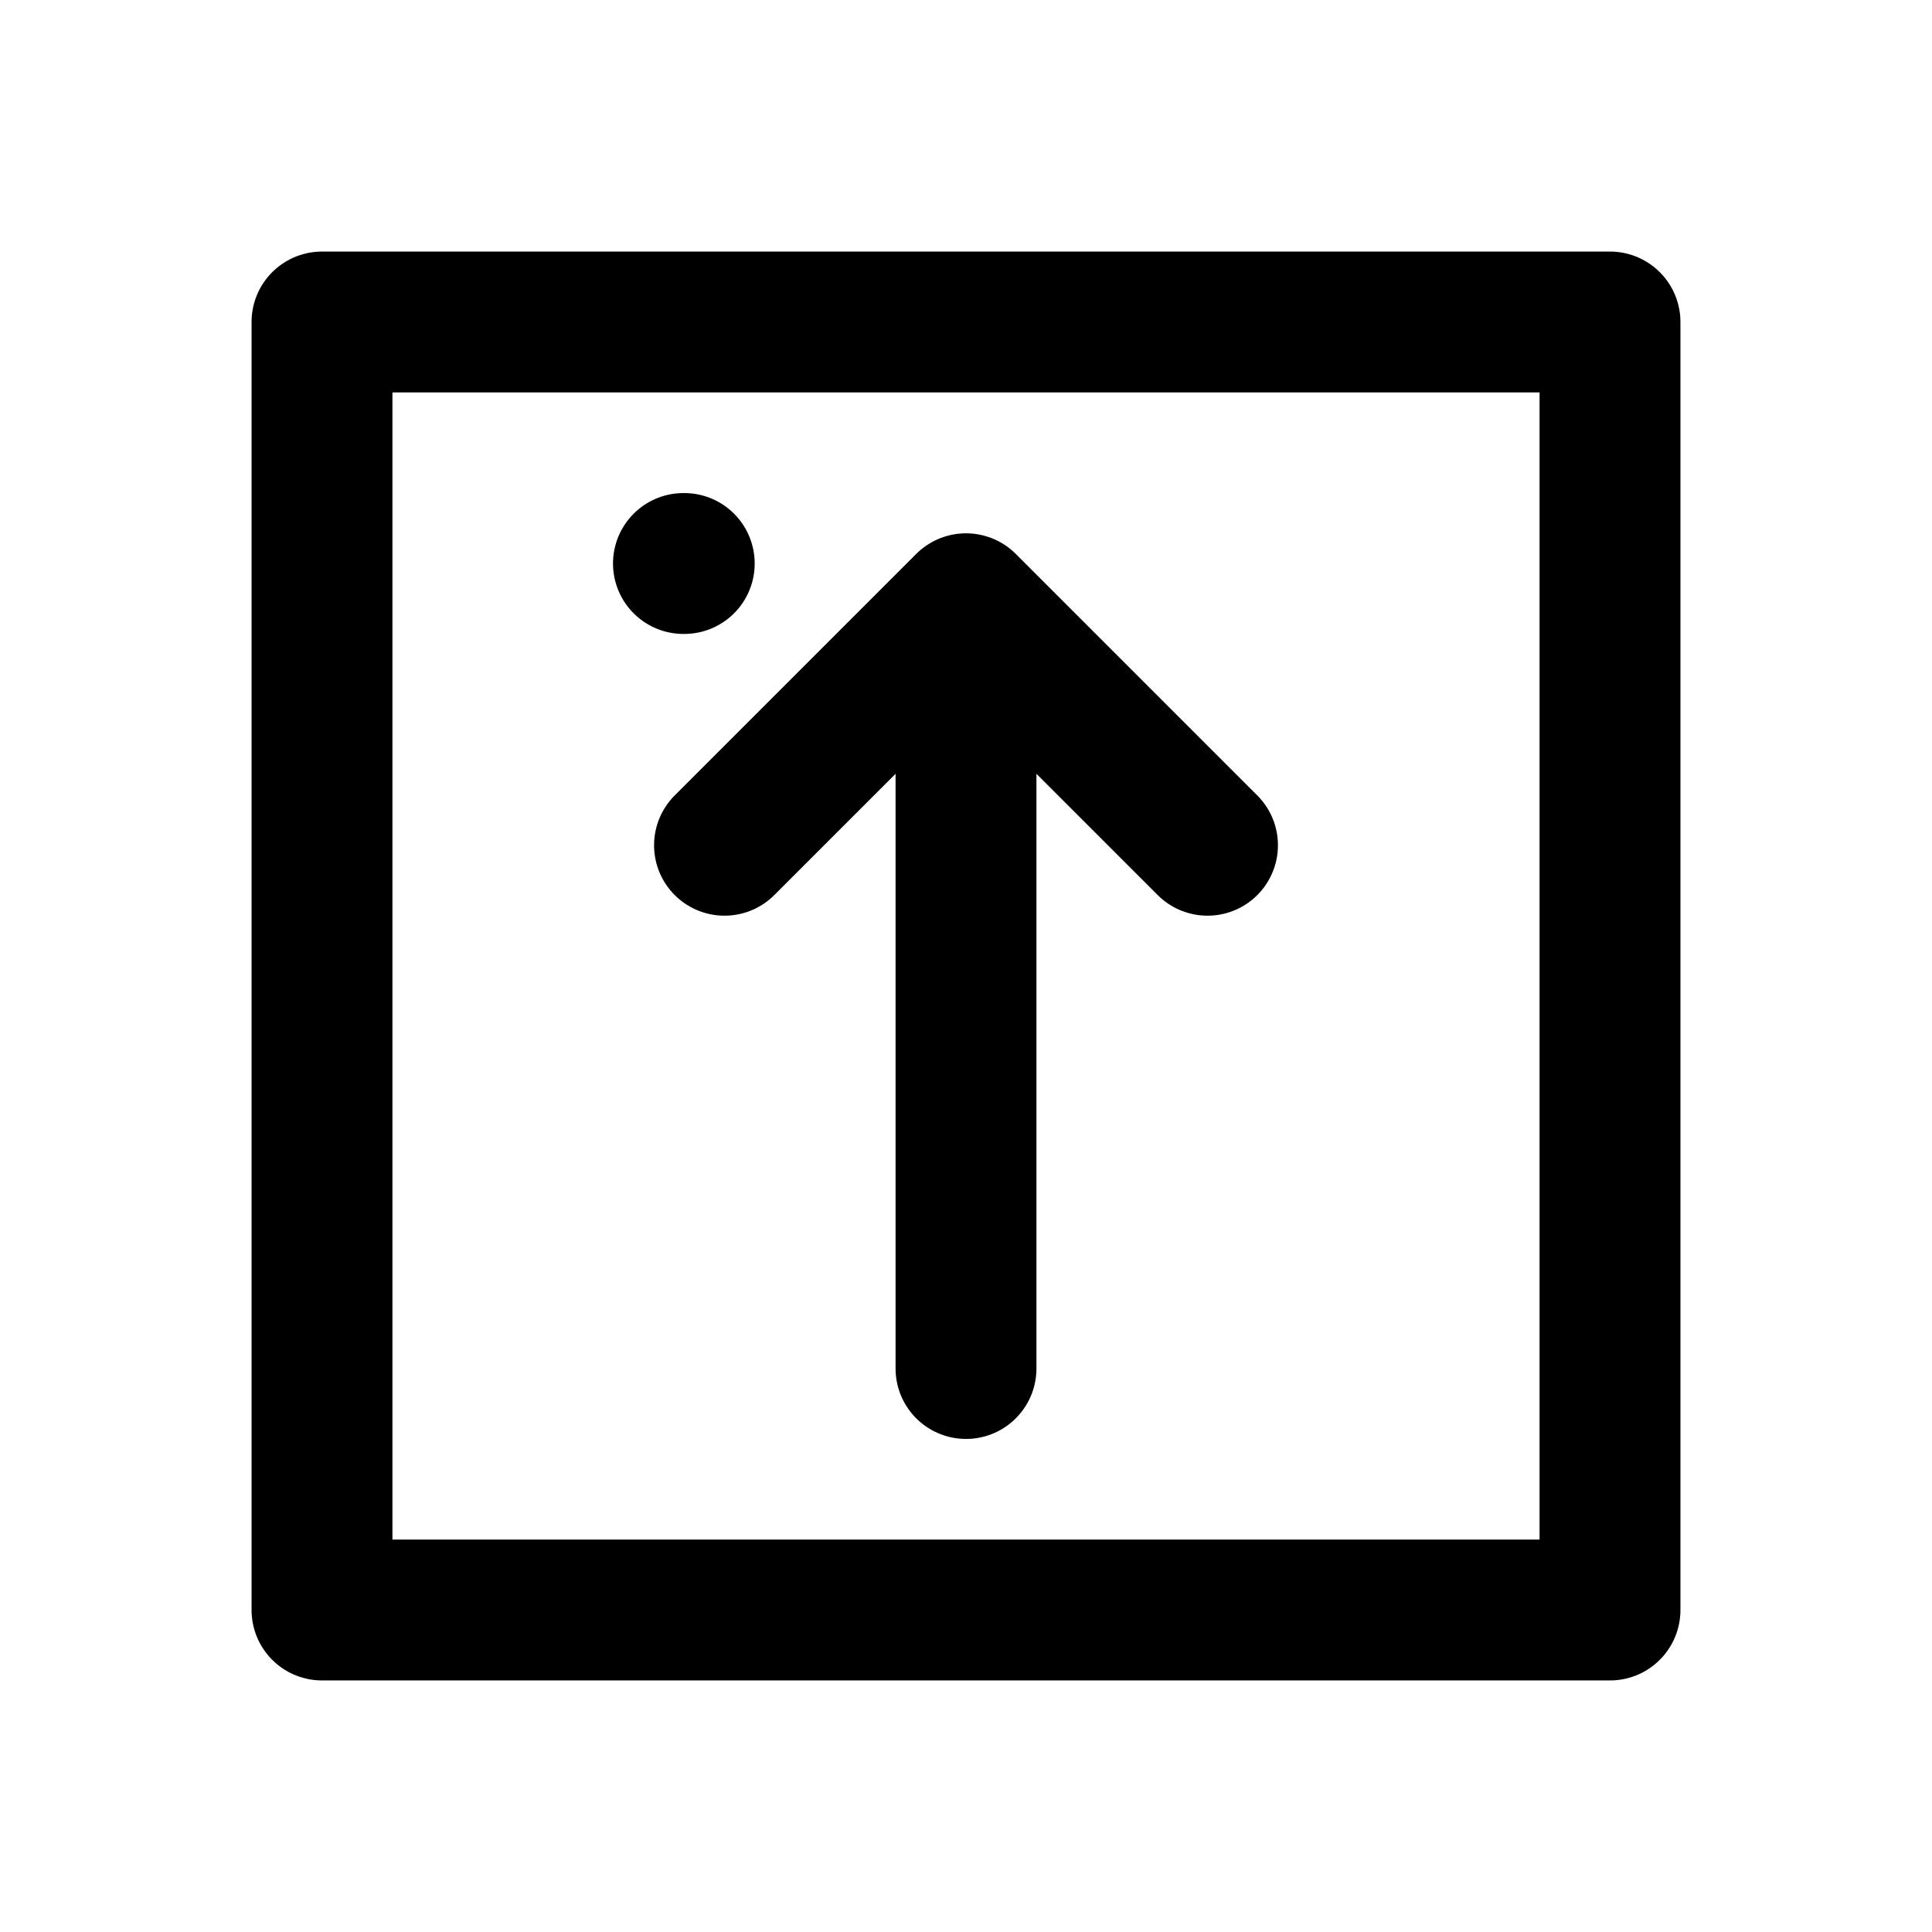
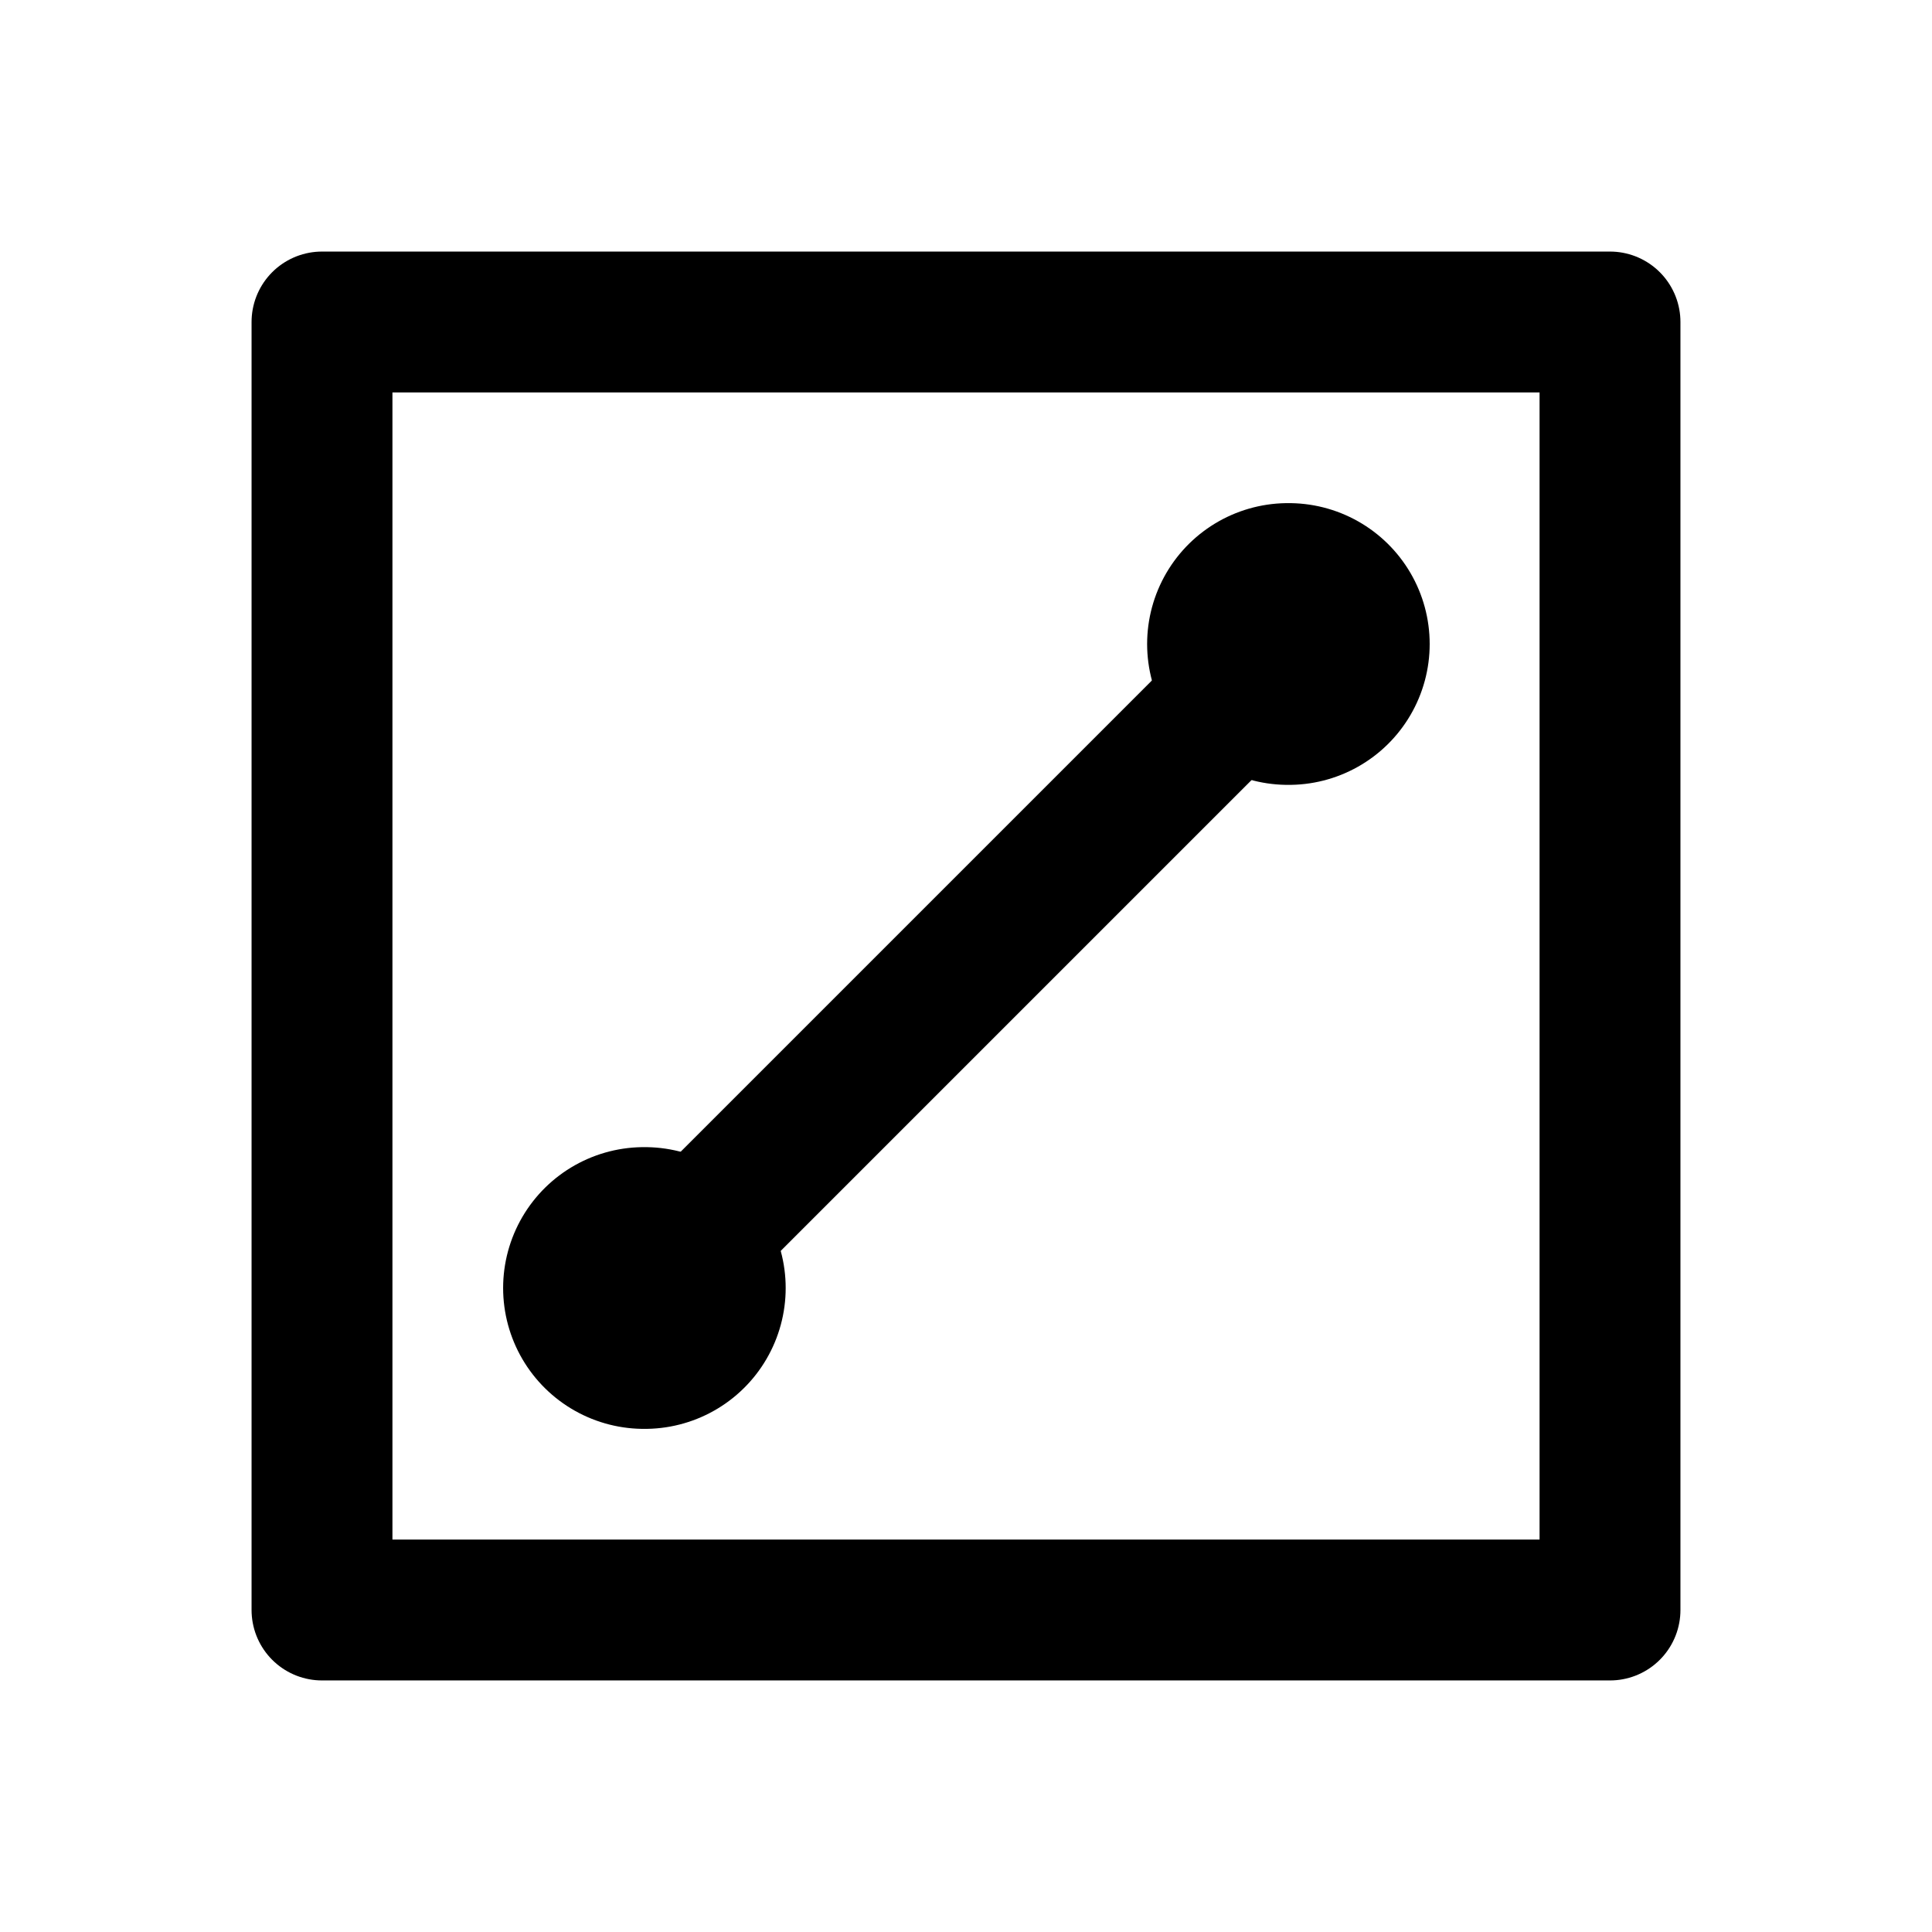
<svg xmlns="http://www.w3.org/2000/svg" viewBox="0 0 24 24" width="24" height="24" fill="none" stroke-linecap="round" stroke-linejoin="round" stroke="currentColor" stroke-width="1.75">
-   <path d="M4 4h16v16H4z M12 17V7.5 M9 10.5l3-3 3 3 M8.5 7h-.01" />
+   <path d="M4 4h16v16H4Z M8 16l8-8 M8 16h.01 M16 8h.01" />
+   <path d="M8 16h.01 M16 8h.01" stroke-width="3.5" />
</svg>
